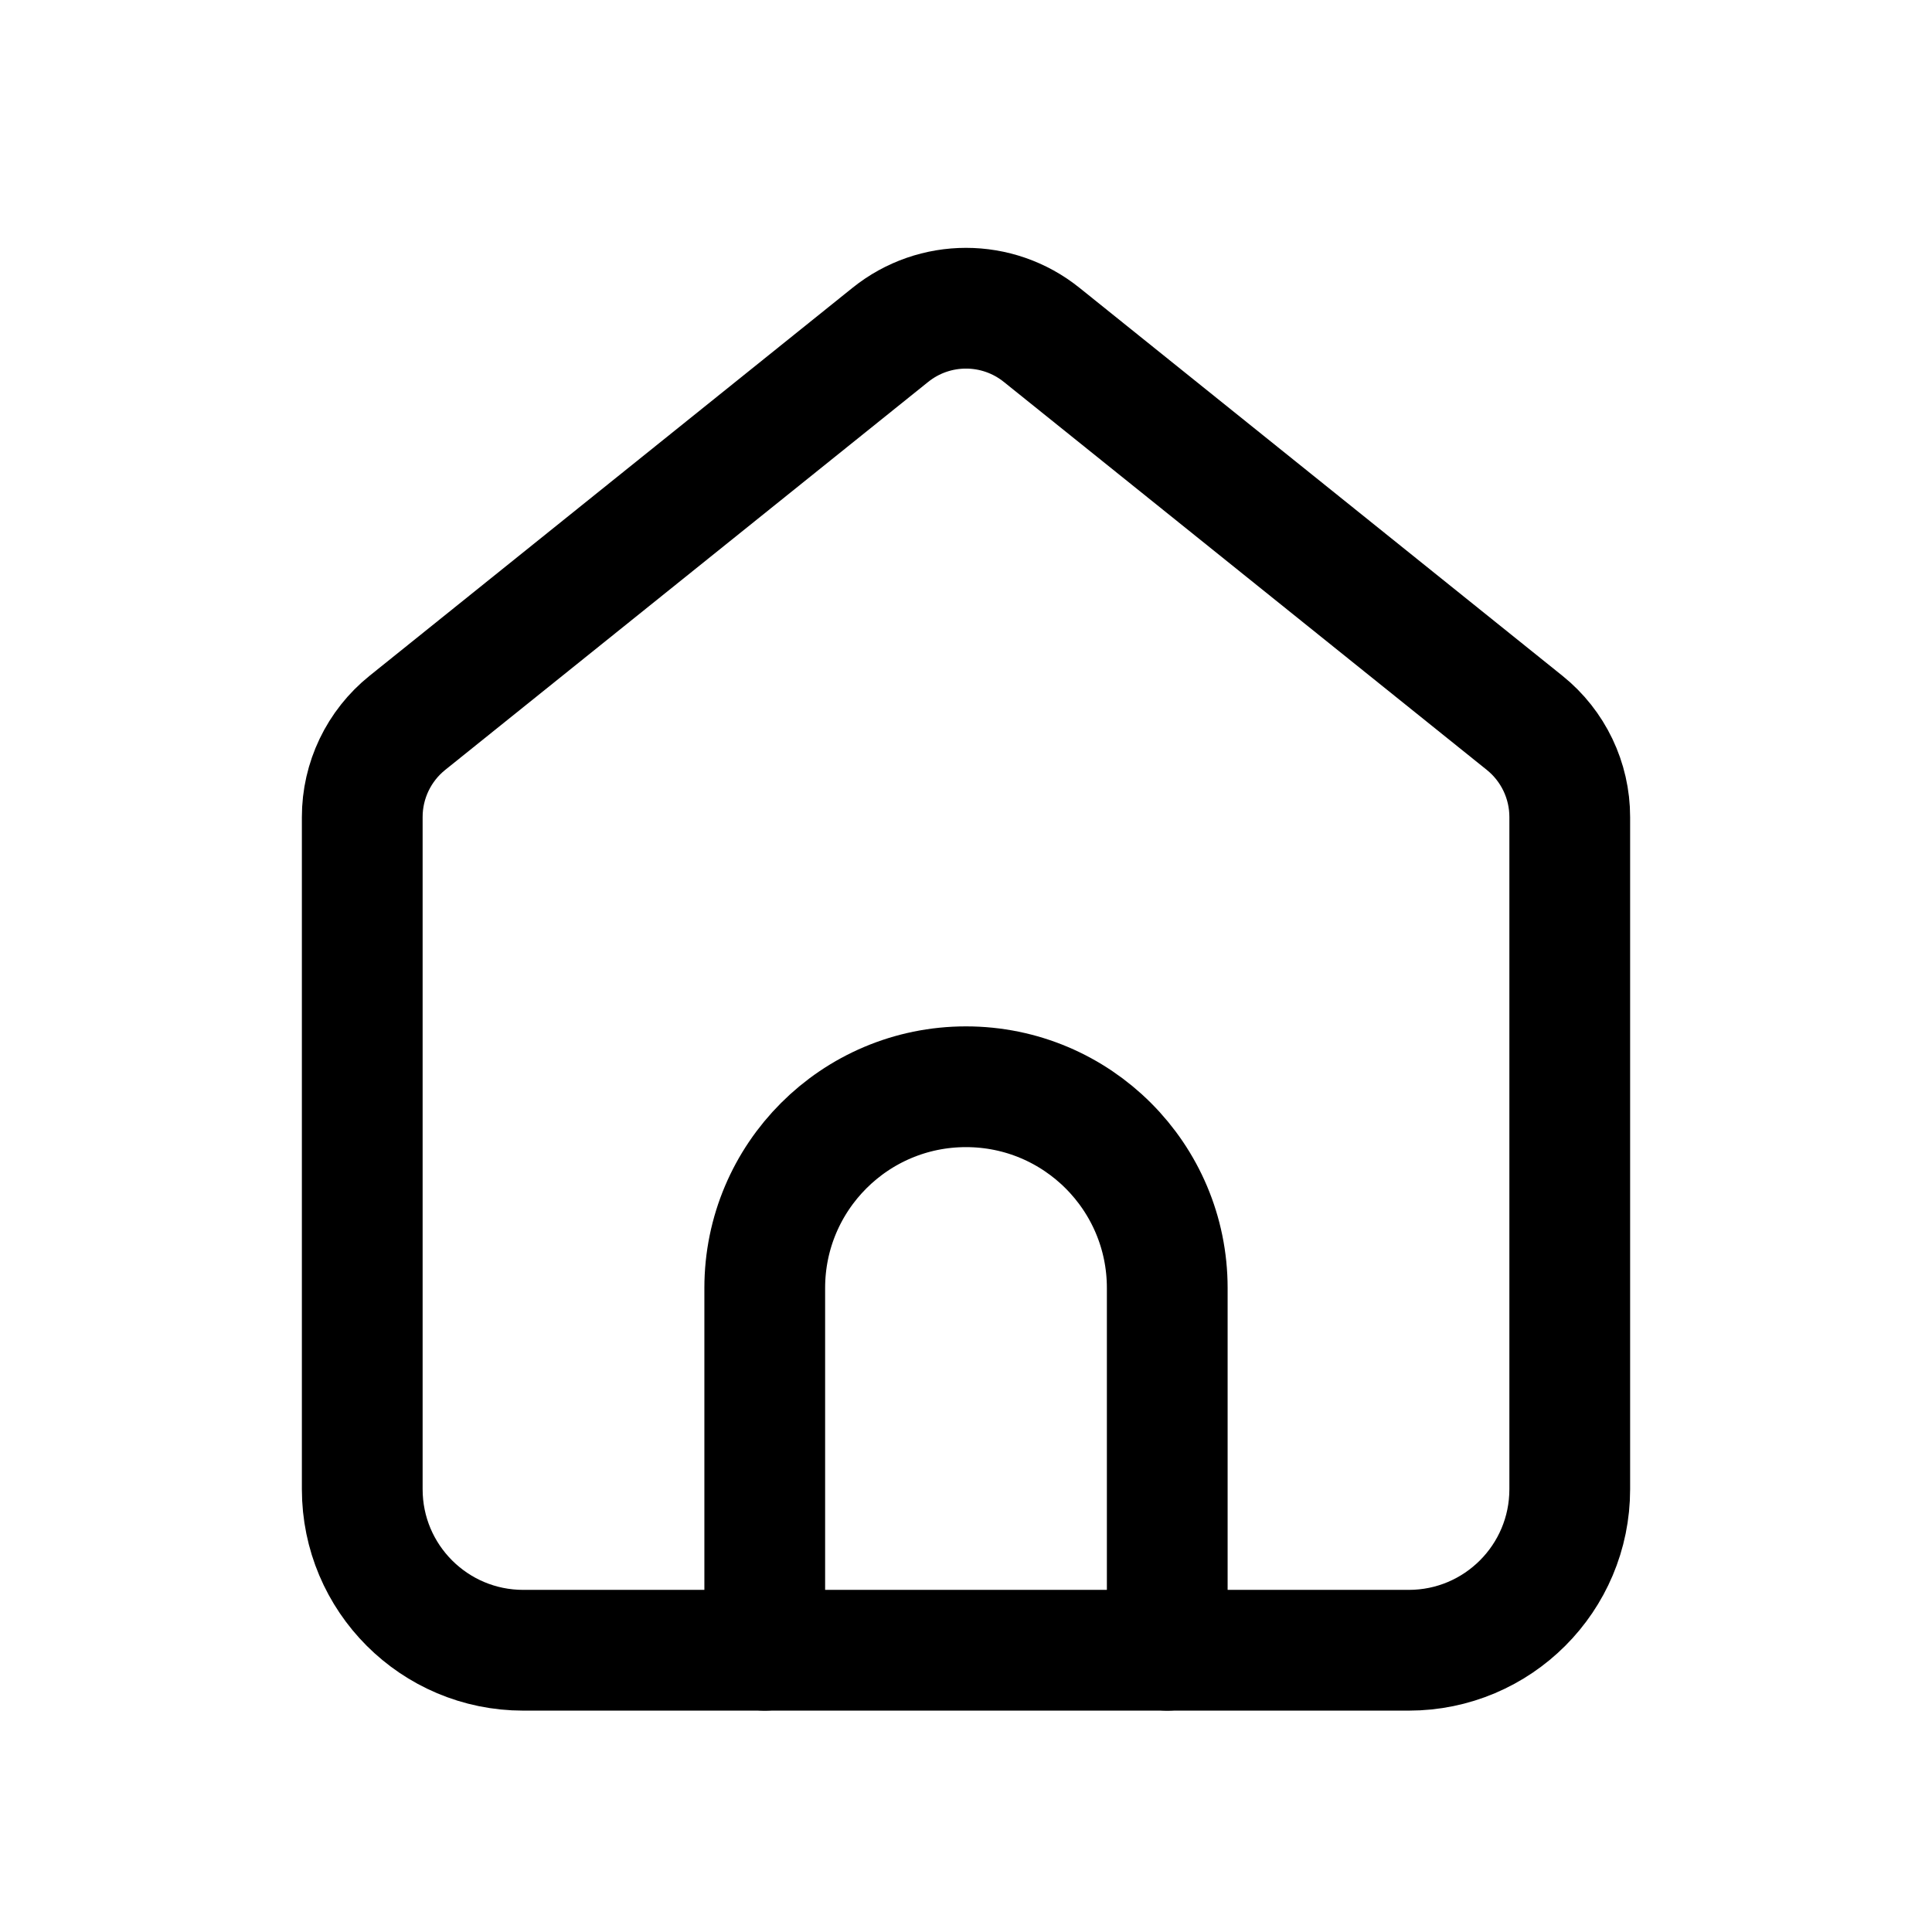
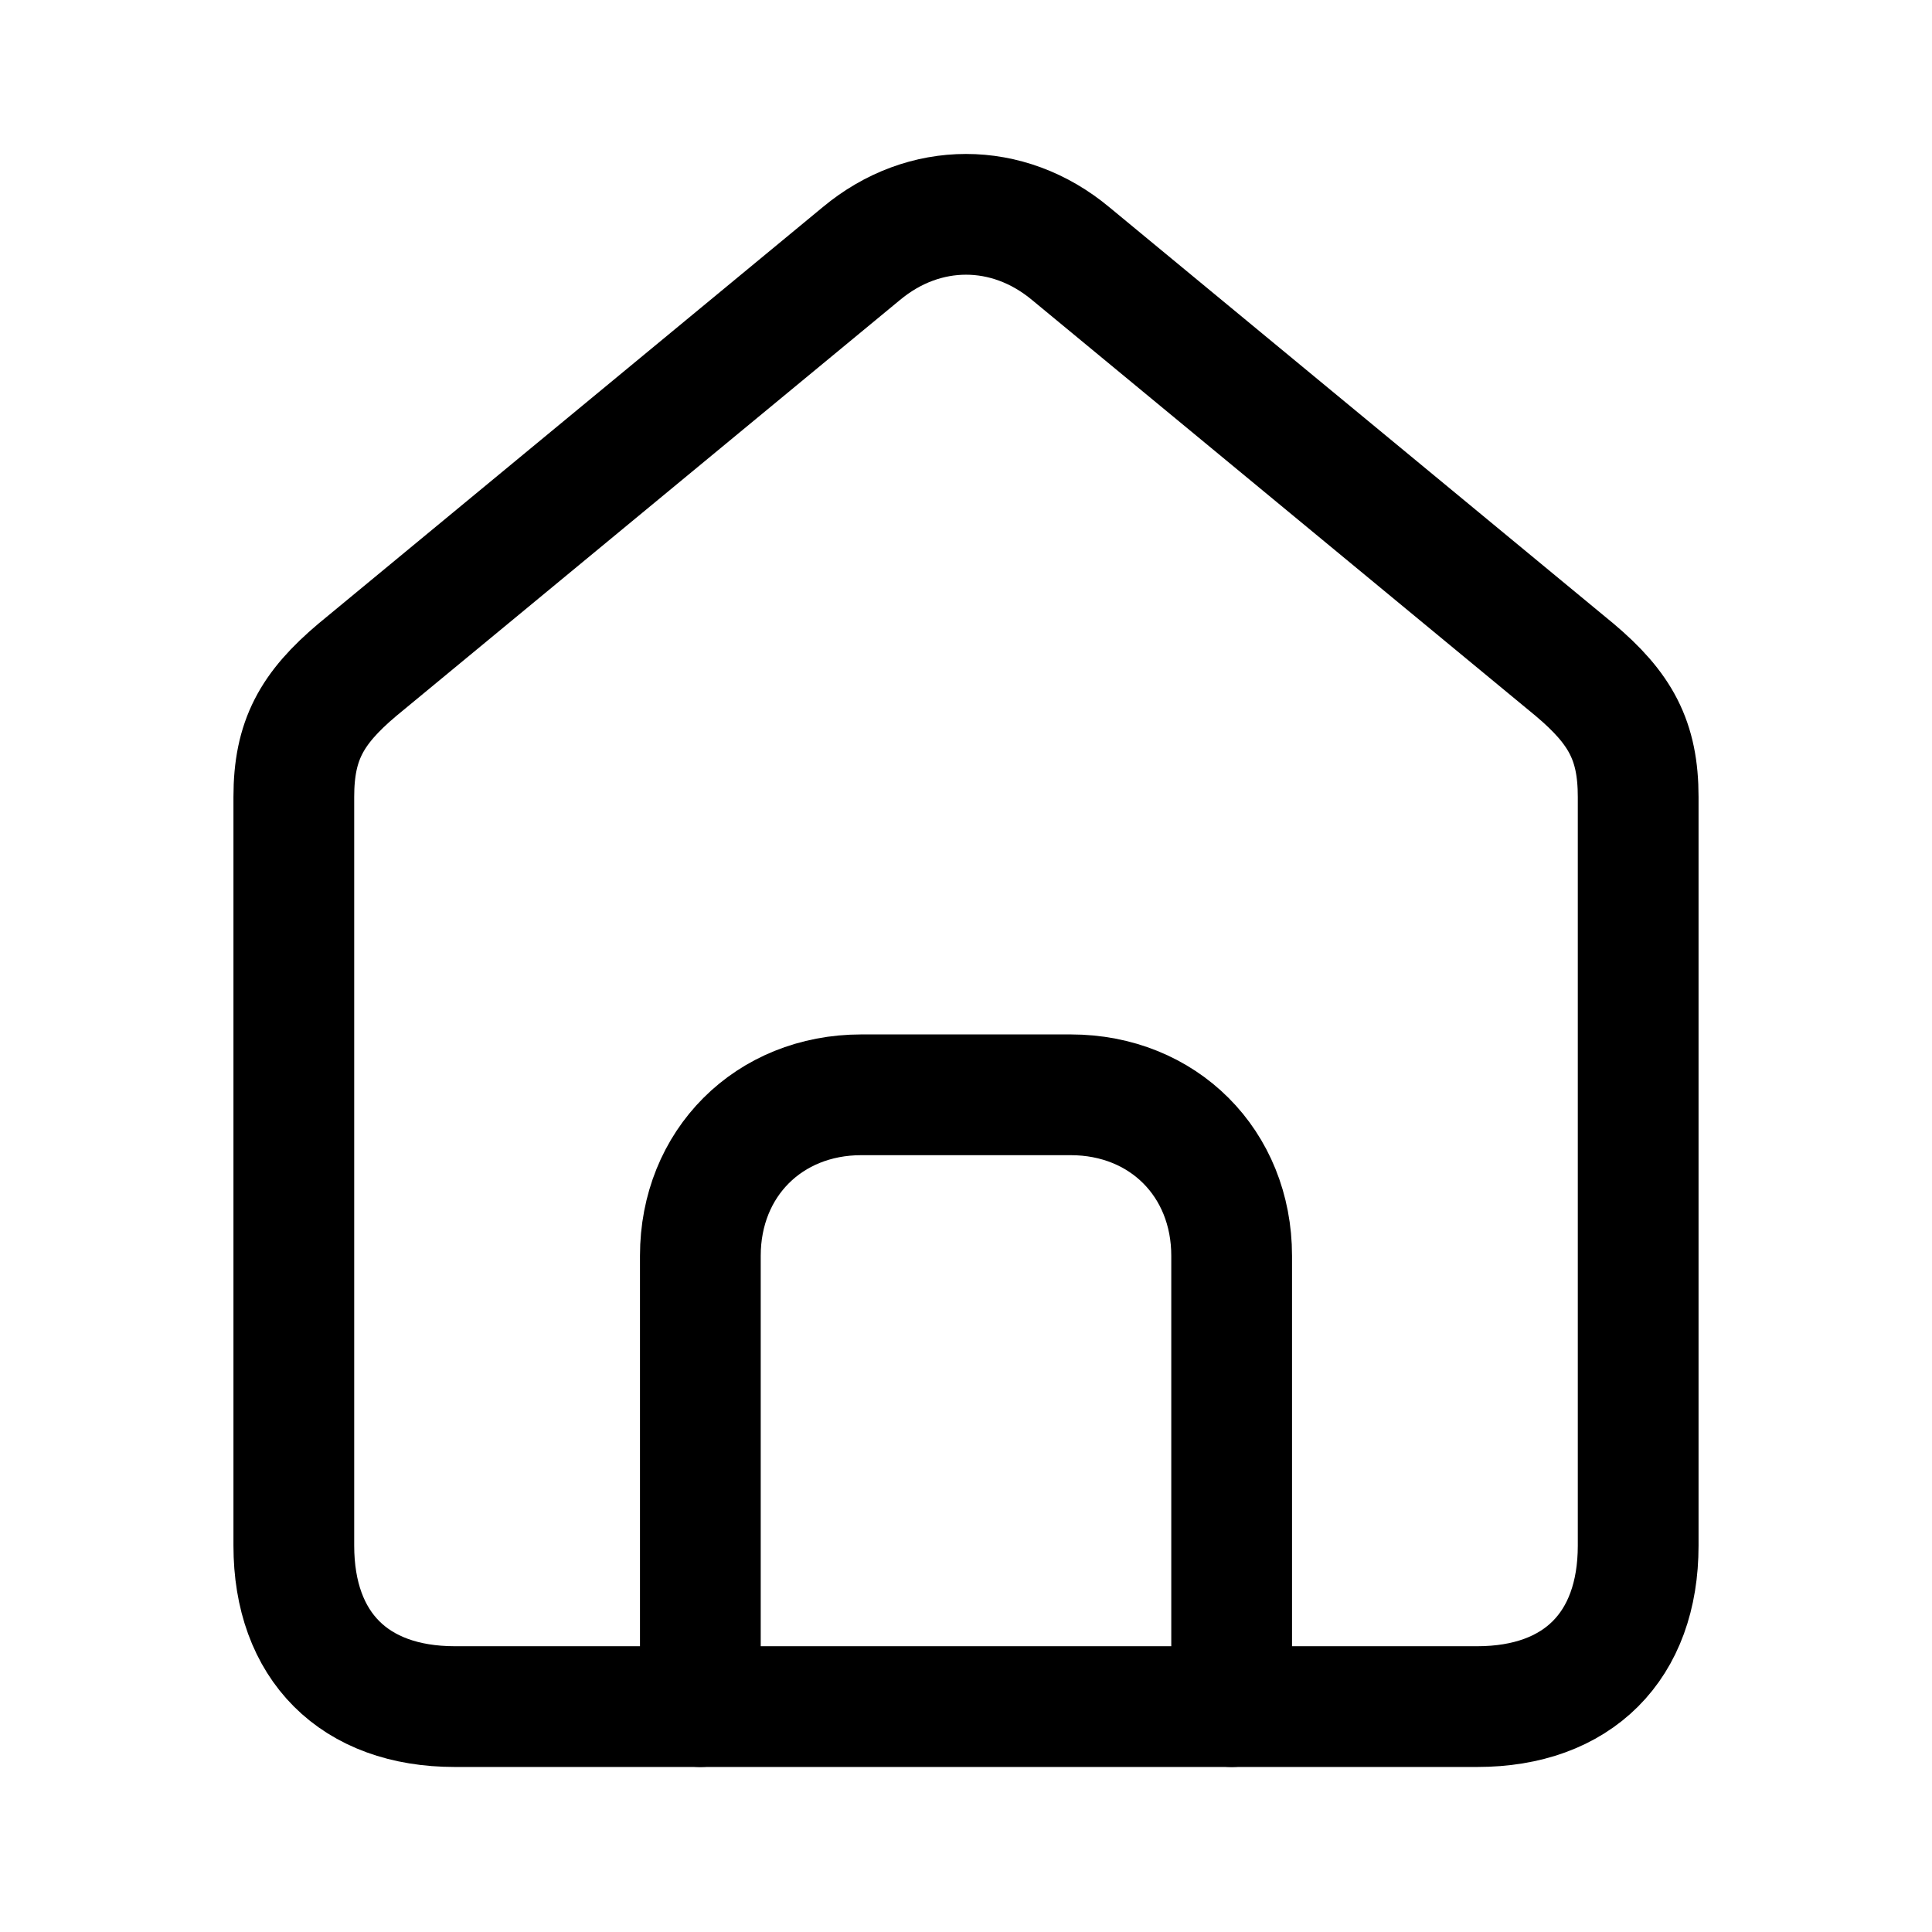
<svg xmlns="http://www.w3.org/2000/svg" width="24" height="24" viewBox="0 0 24 24" fill="none" stroke="currentColor" stroke-width="1.5" stroke-linecap="round" stroke-linejoin="round" aria-hidden="true" focusable="false">
-   <path d="M6.5 20.5h11a2 2 0 0 0 2-2v-8.35a1.5 1.5 0 0 0-.56-1.17l-6-4.82a1.5 1.5 0 0 0-1.88 0l-6 4.82a1.5 1.5 0 0 0-.56 1.17v8.35a2 2 0 0 0 2 2Z" />
-   <path d="M9.5 20.5V16a2.5 2.5 0 0 1 5 0v4.5" />
+   <path d="M3.65 19.2V9.9c0-.7.22-1.1.79-1.58l6.26-5.17c.78-.65 1.82-.65 2.6 0l6.26 5.17c.57.48.79.88.79 1.58v9.3c0 1.25-.75 2-2 2H5.65c-1.25 0-2-.75-2-2Z" />
+   <path d="M8.7 21.2v-5.6c0-1.15.85-2 2-2h2.6c1.15 0 2 .85 2 2v5.6" />
</svg>
